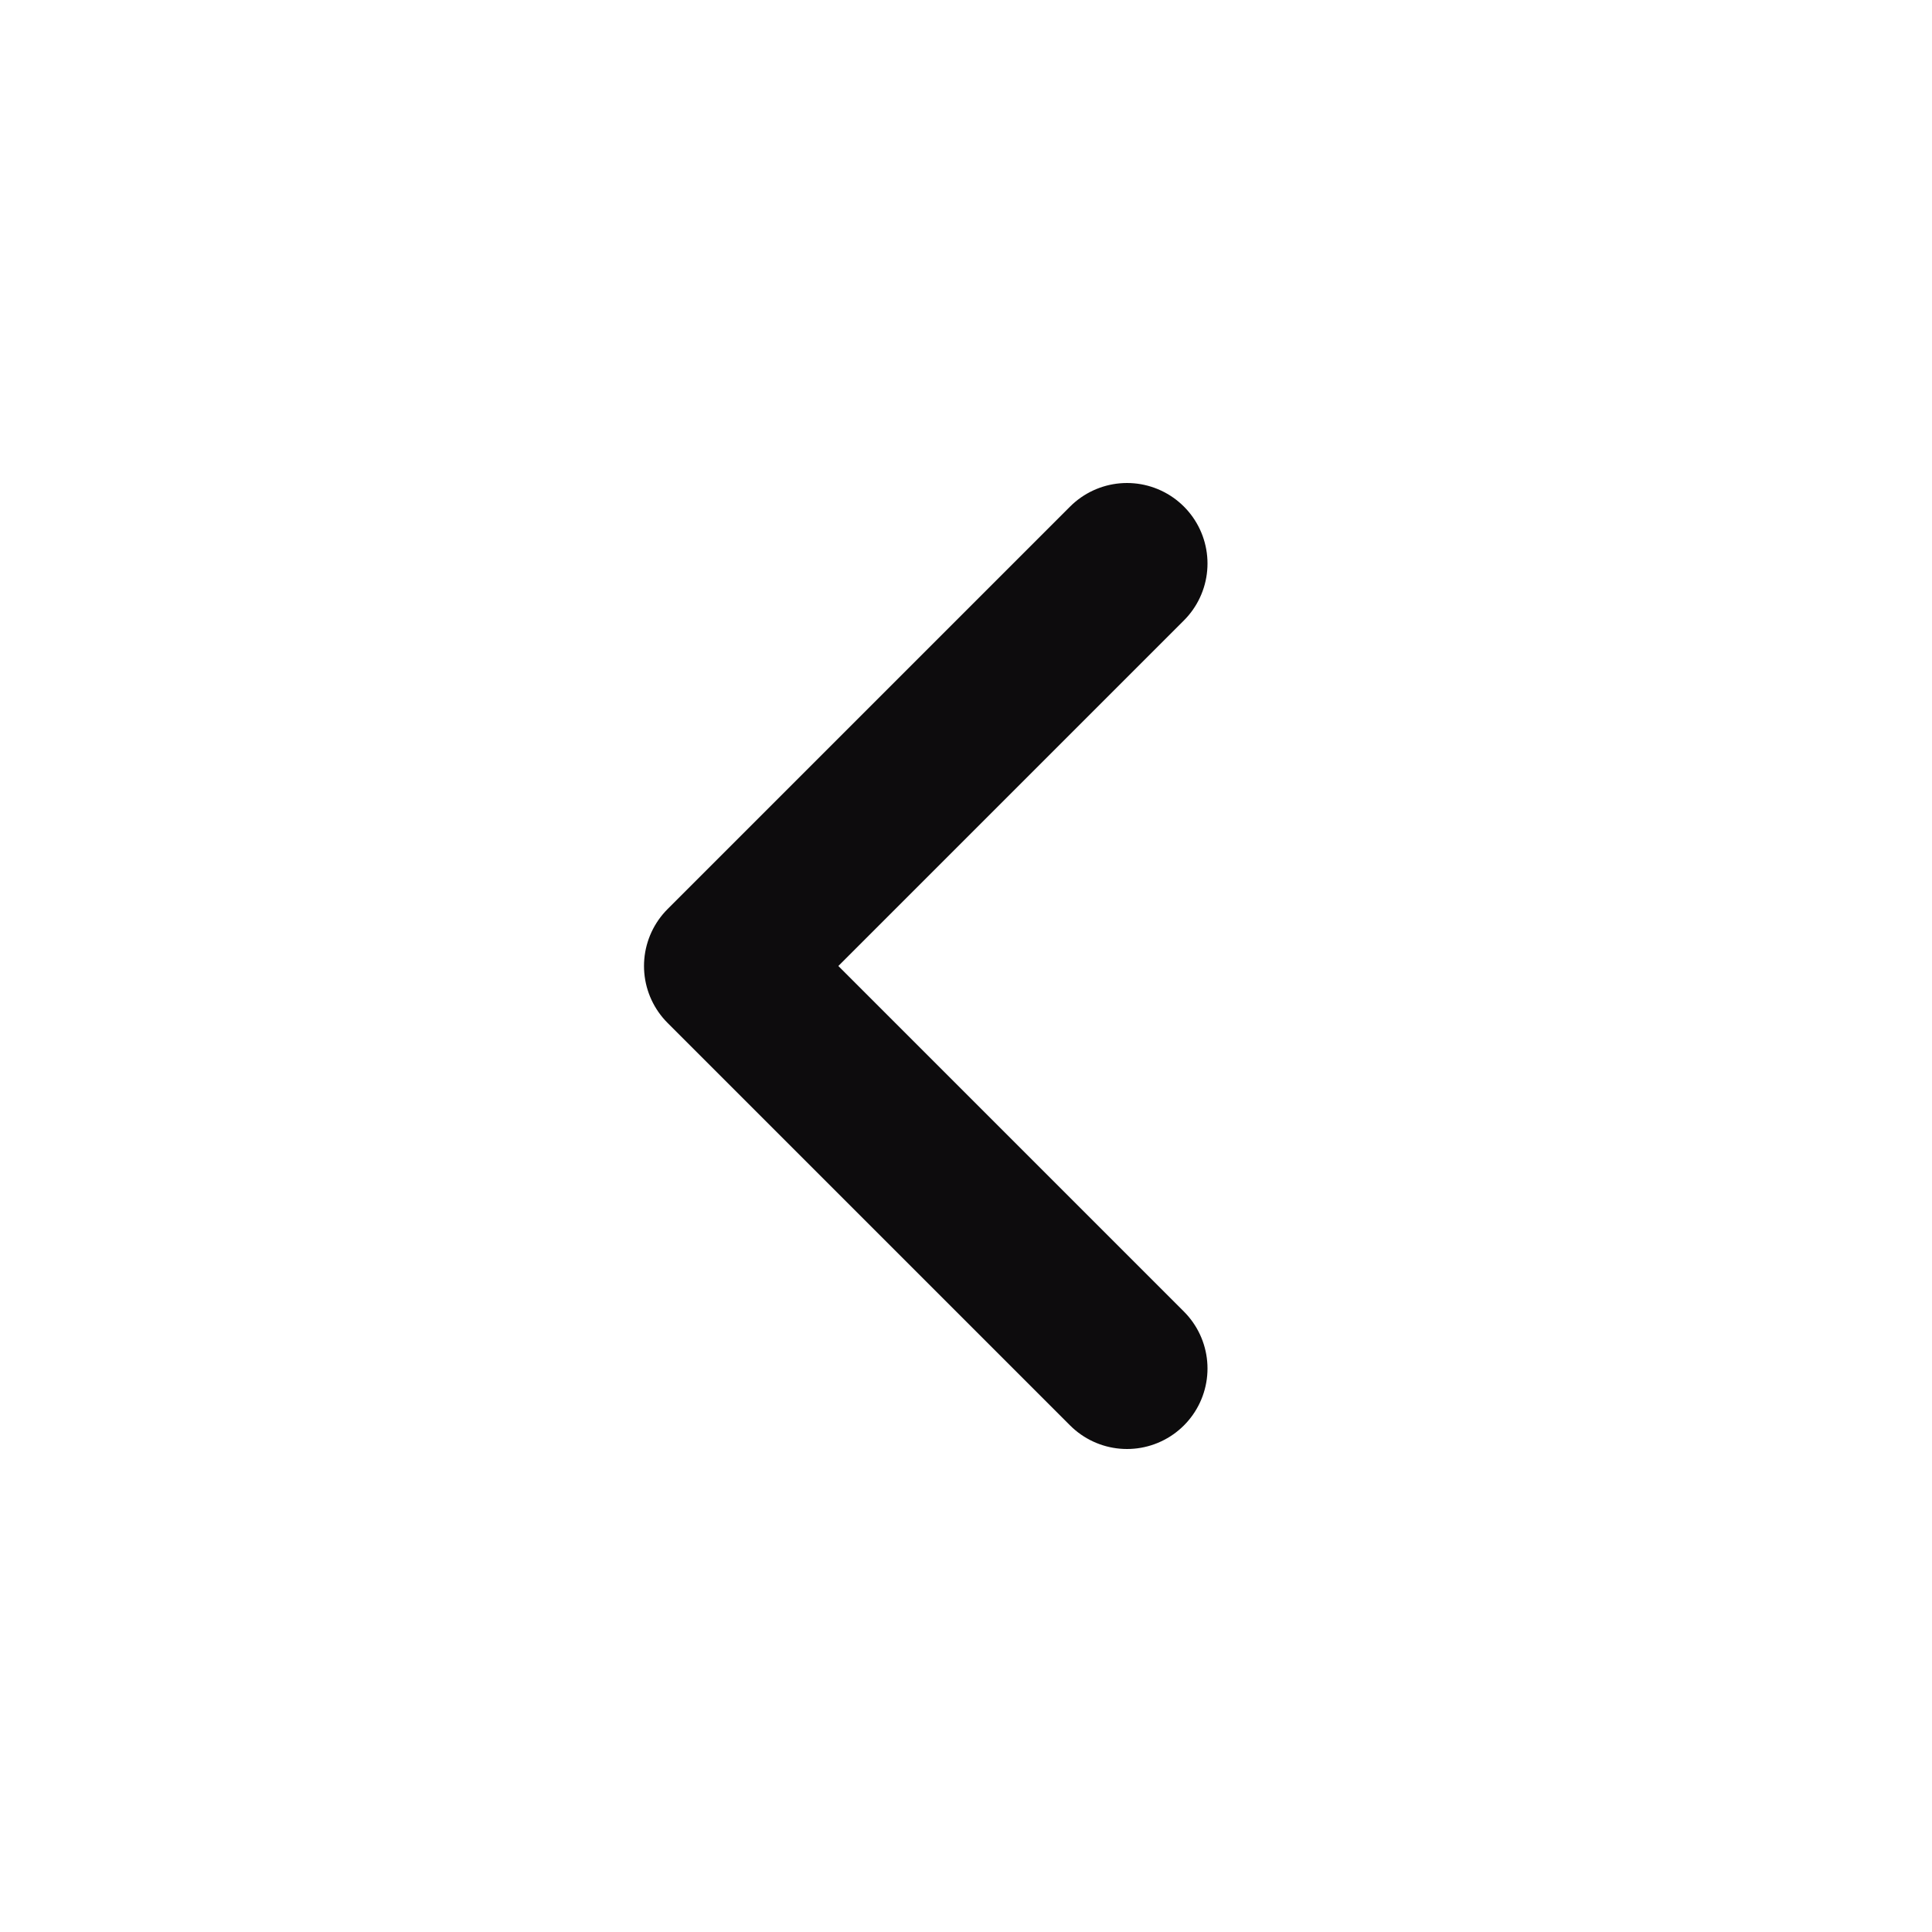
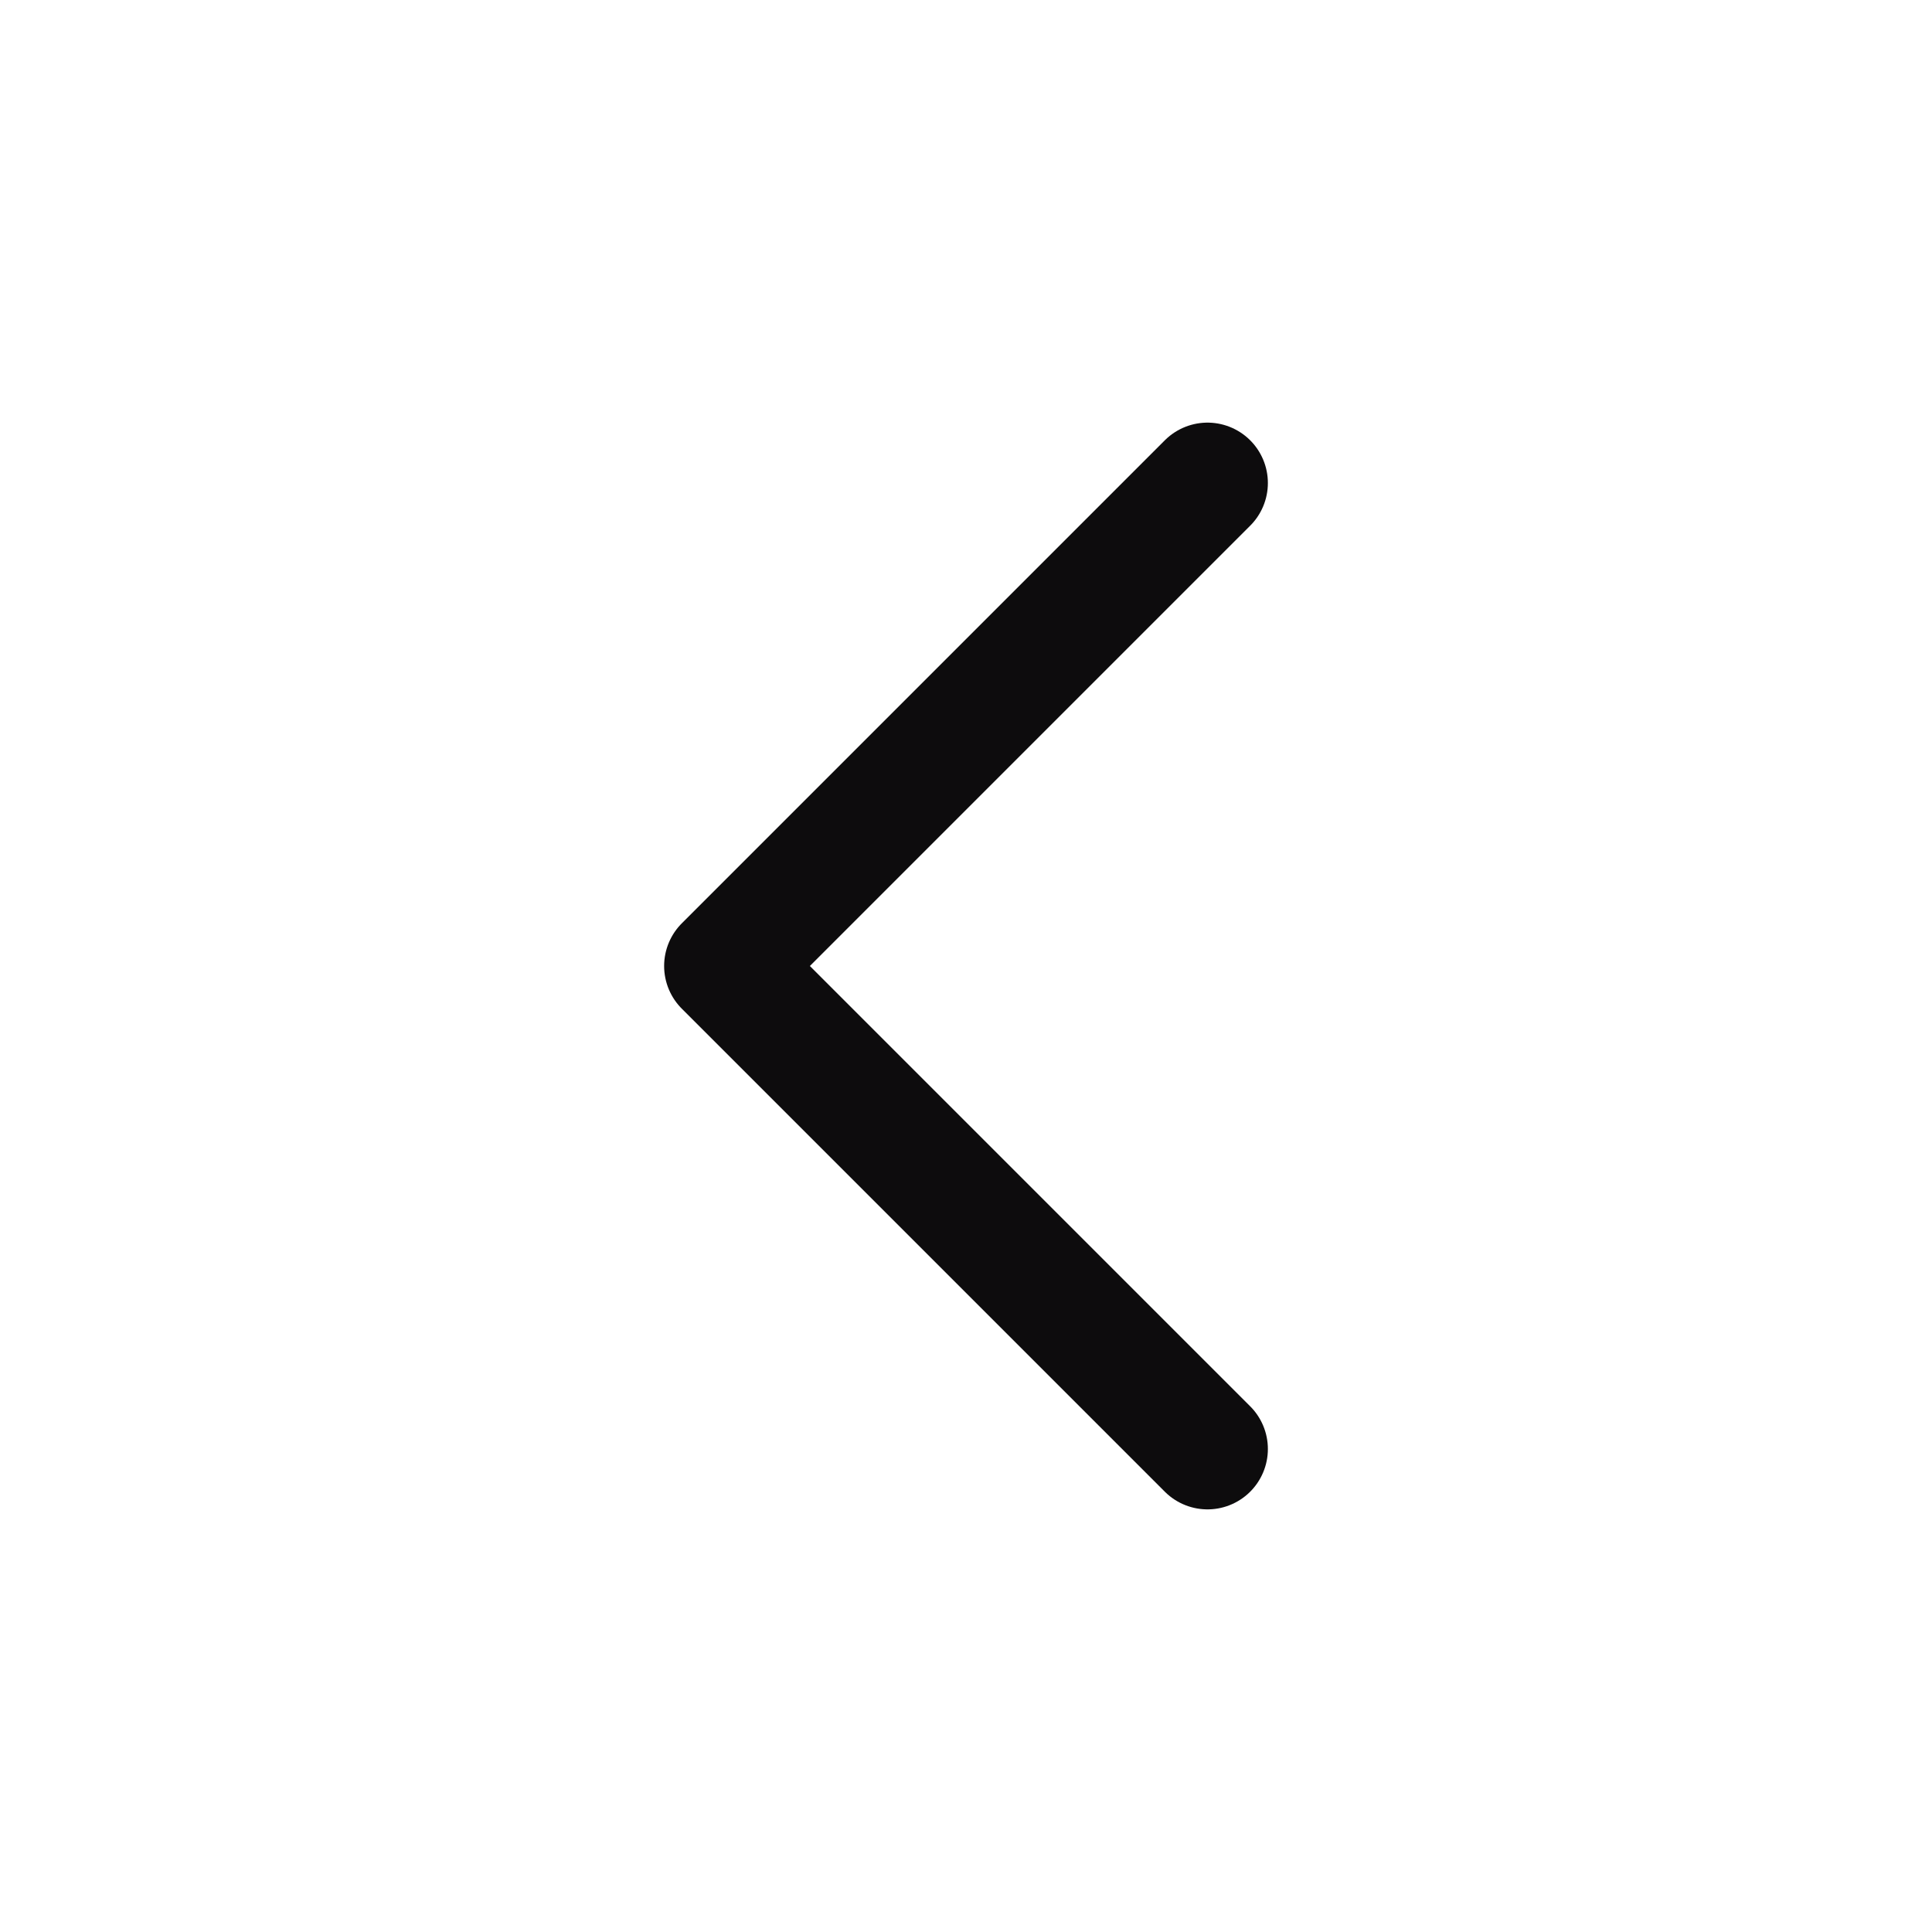
<svg xmlns="http://www.w3.org/2000/svg" width="24" height="24" viewBox="0 0 24 24" fill="none">
-   <path d="M14 7L9 12L14 17" stroke="#0D0C0D" stroke-width="2" stroke-linecap="round" stroke-linejoin="round" />
+   <path d="M15 18L9 12L15 6" stroke="#0D0C0D" stroke-width="1.5" stroke-linecap="round" stroke-linejoin="round" />
</svg>
